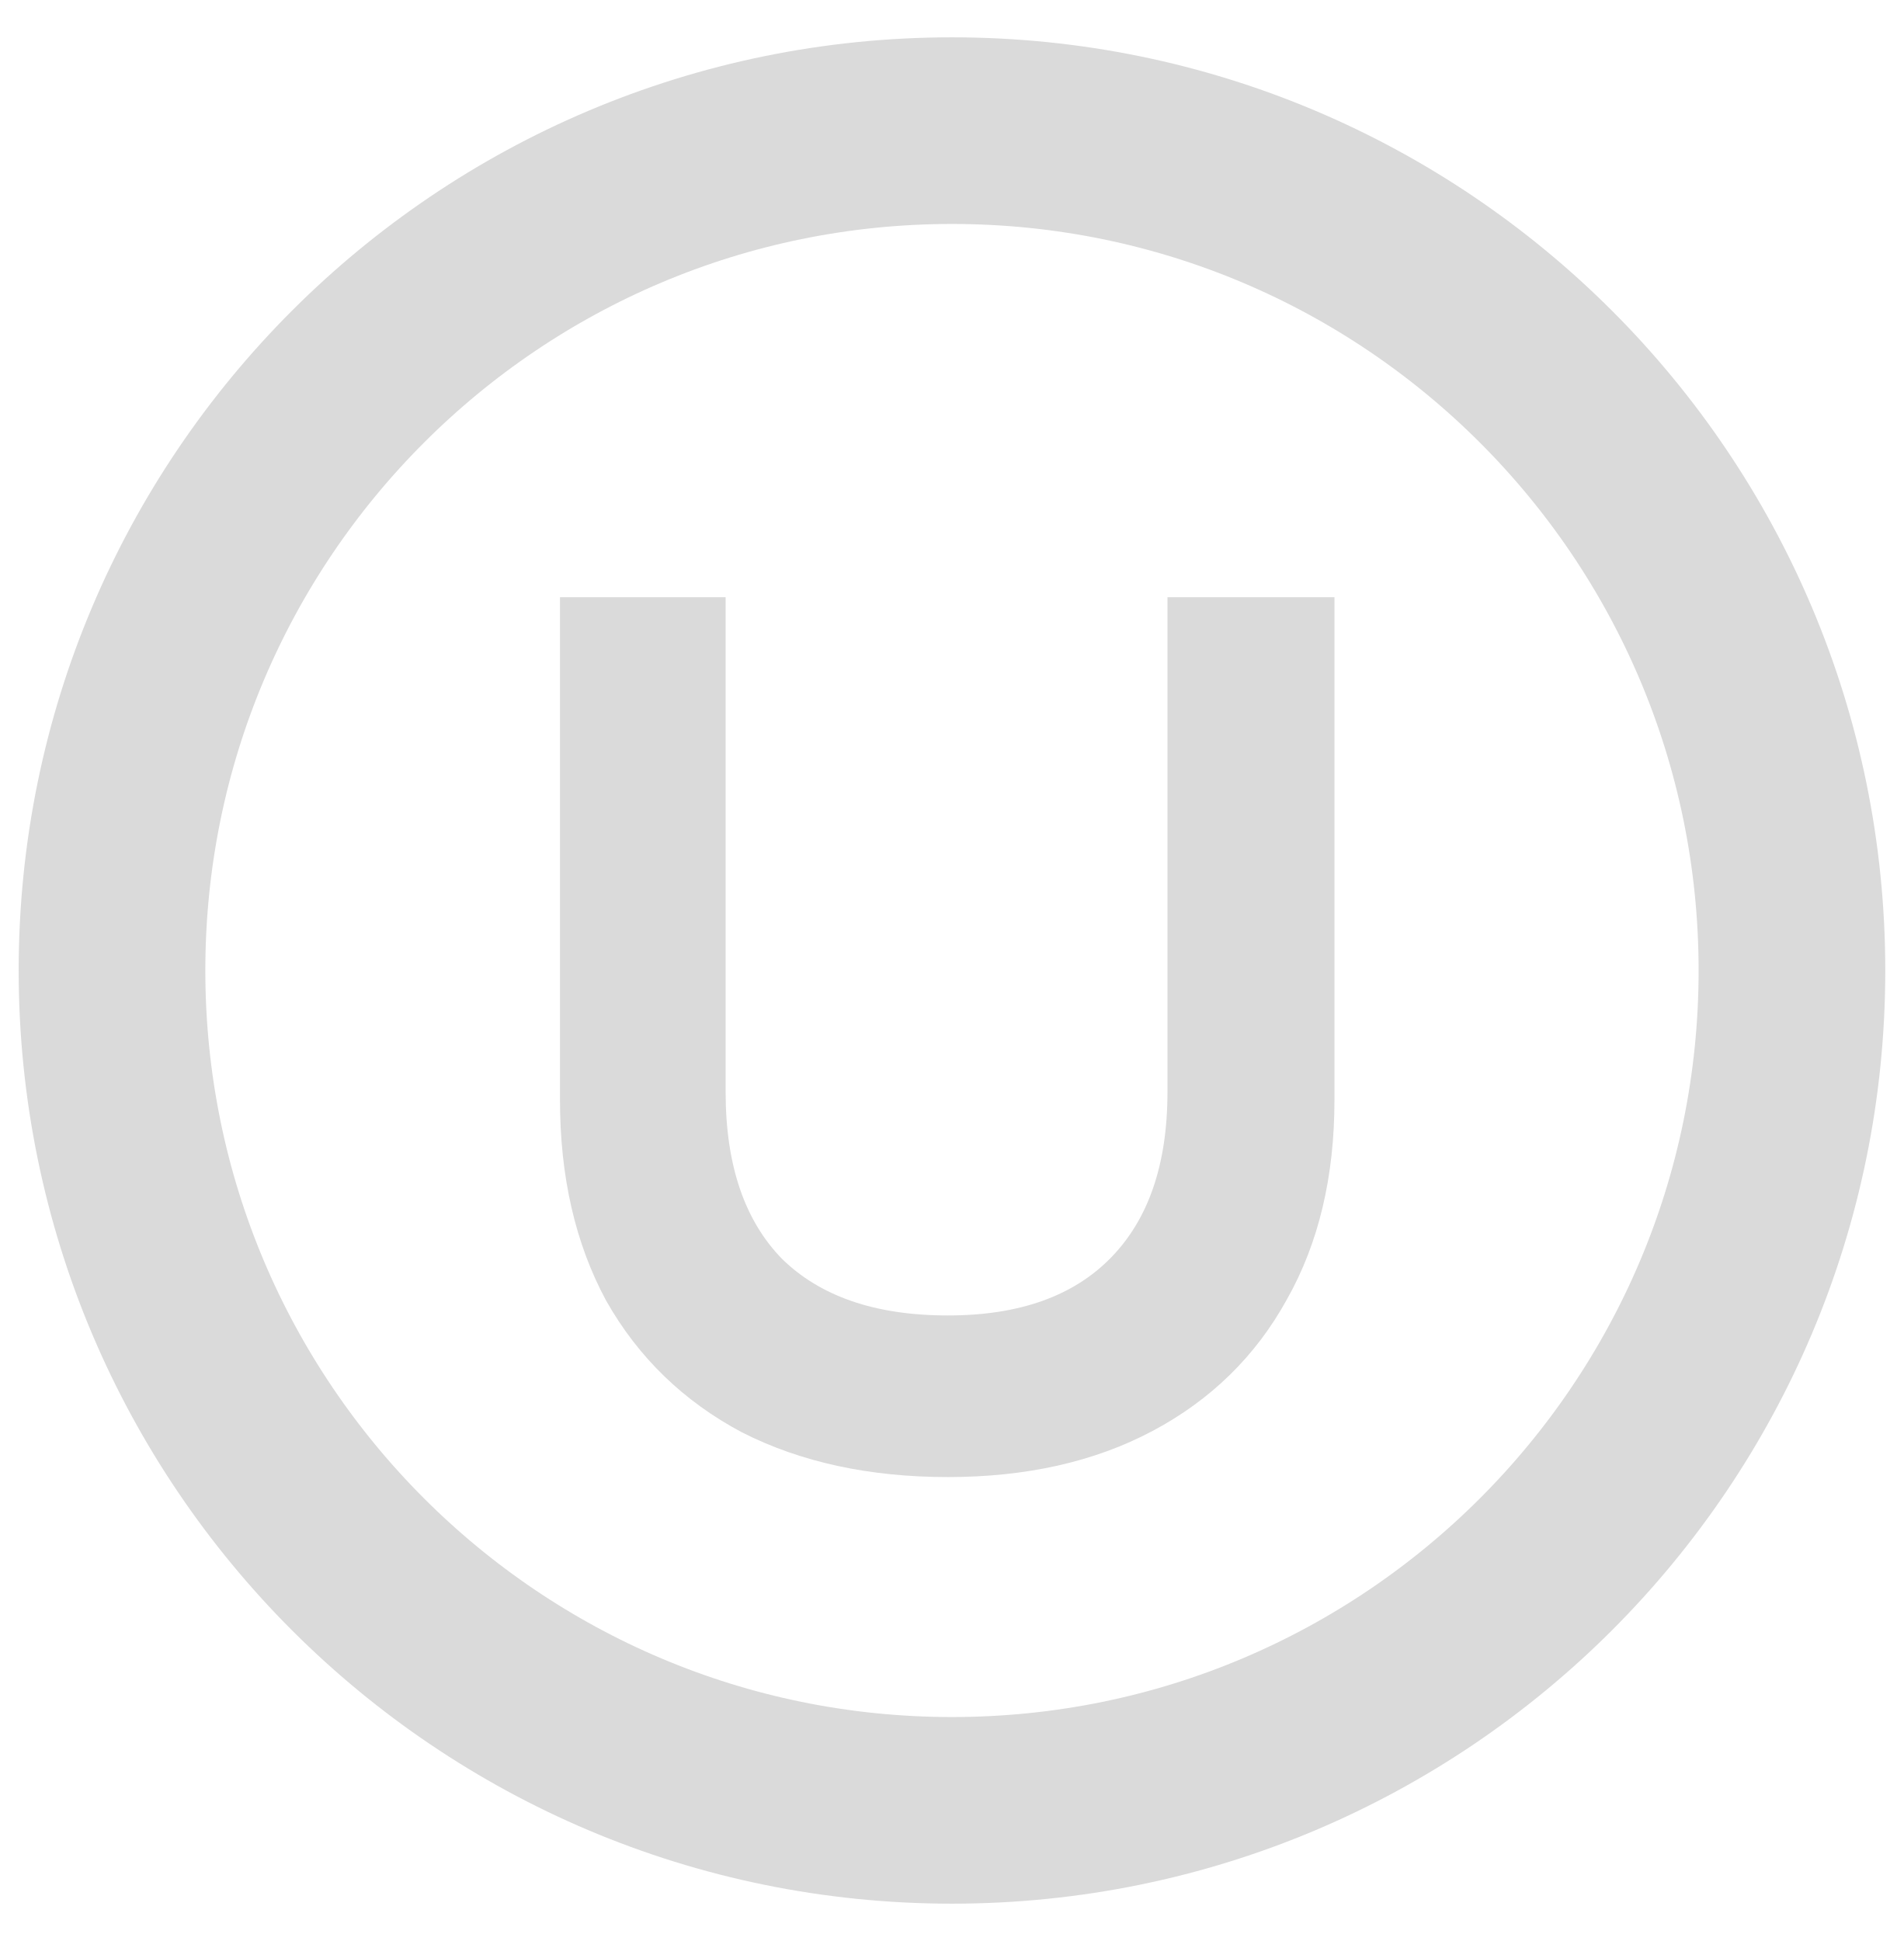
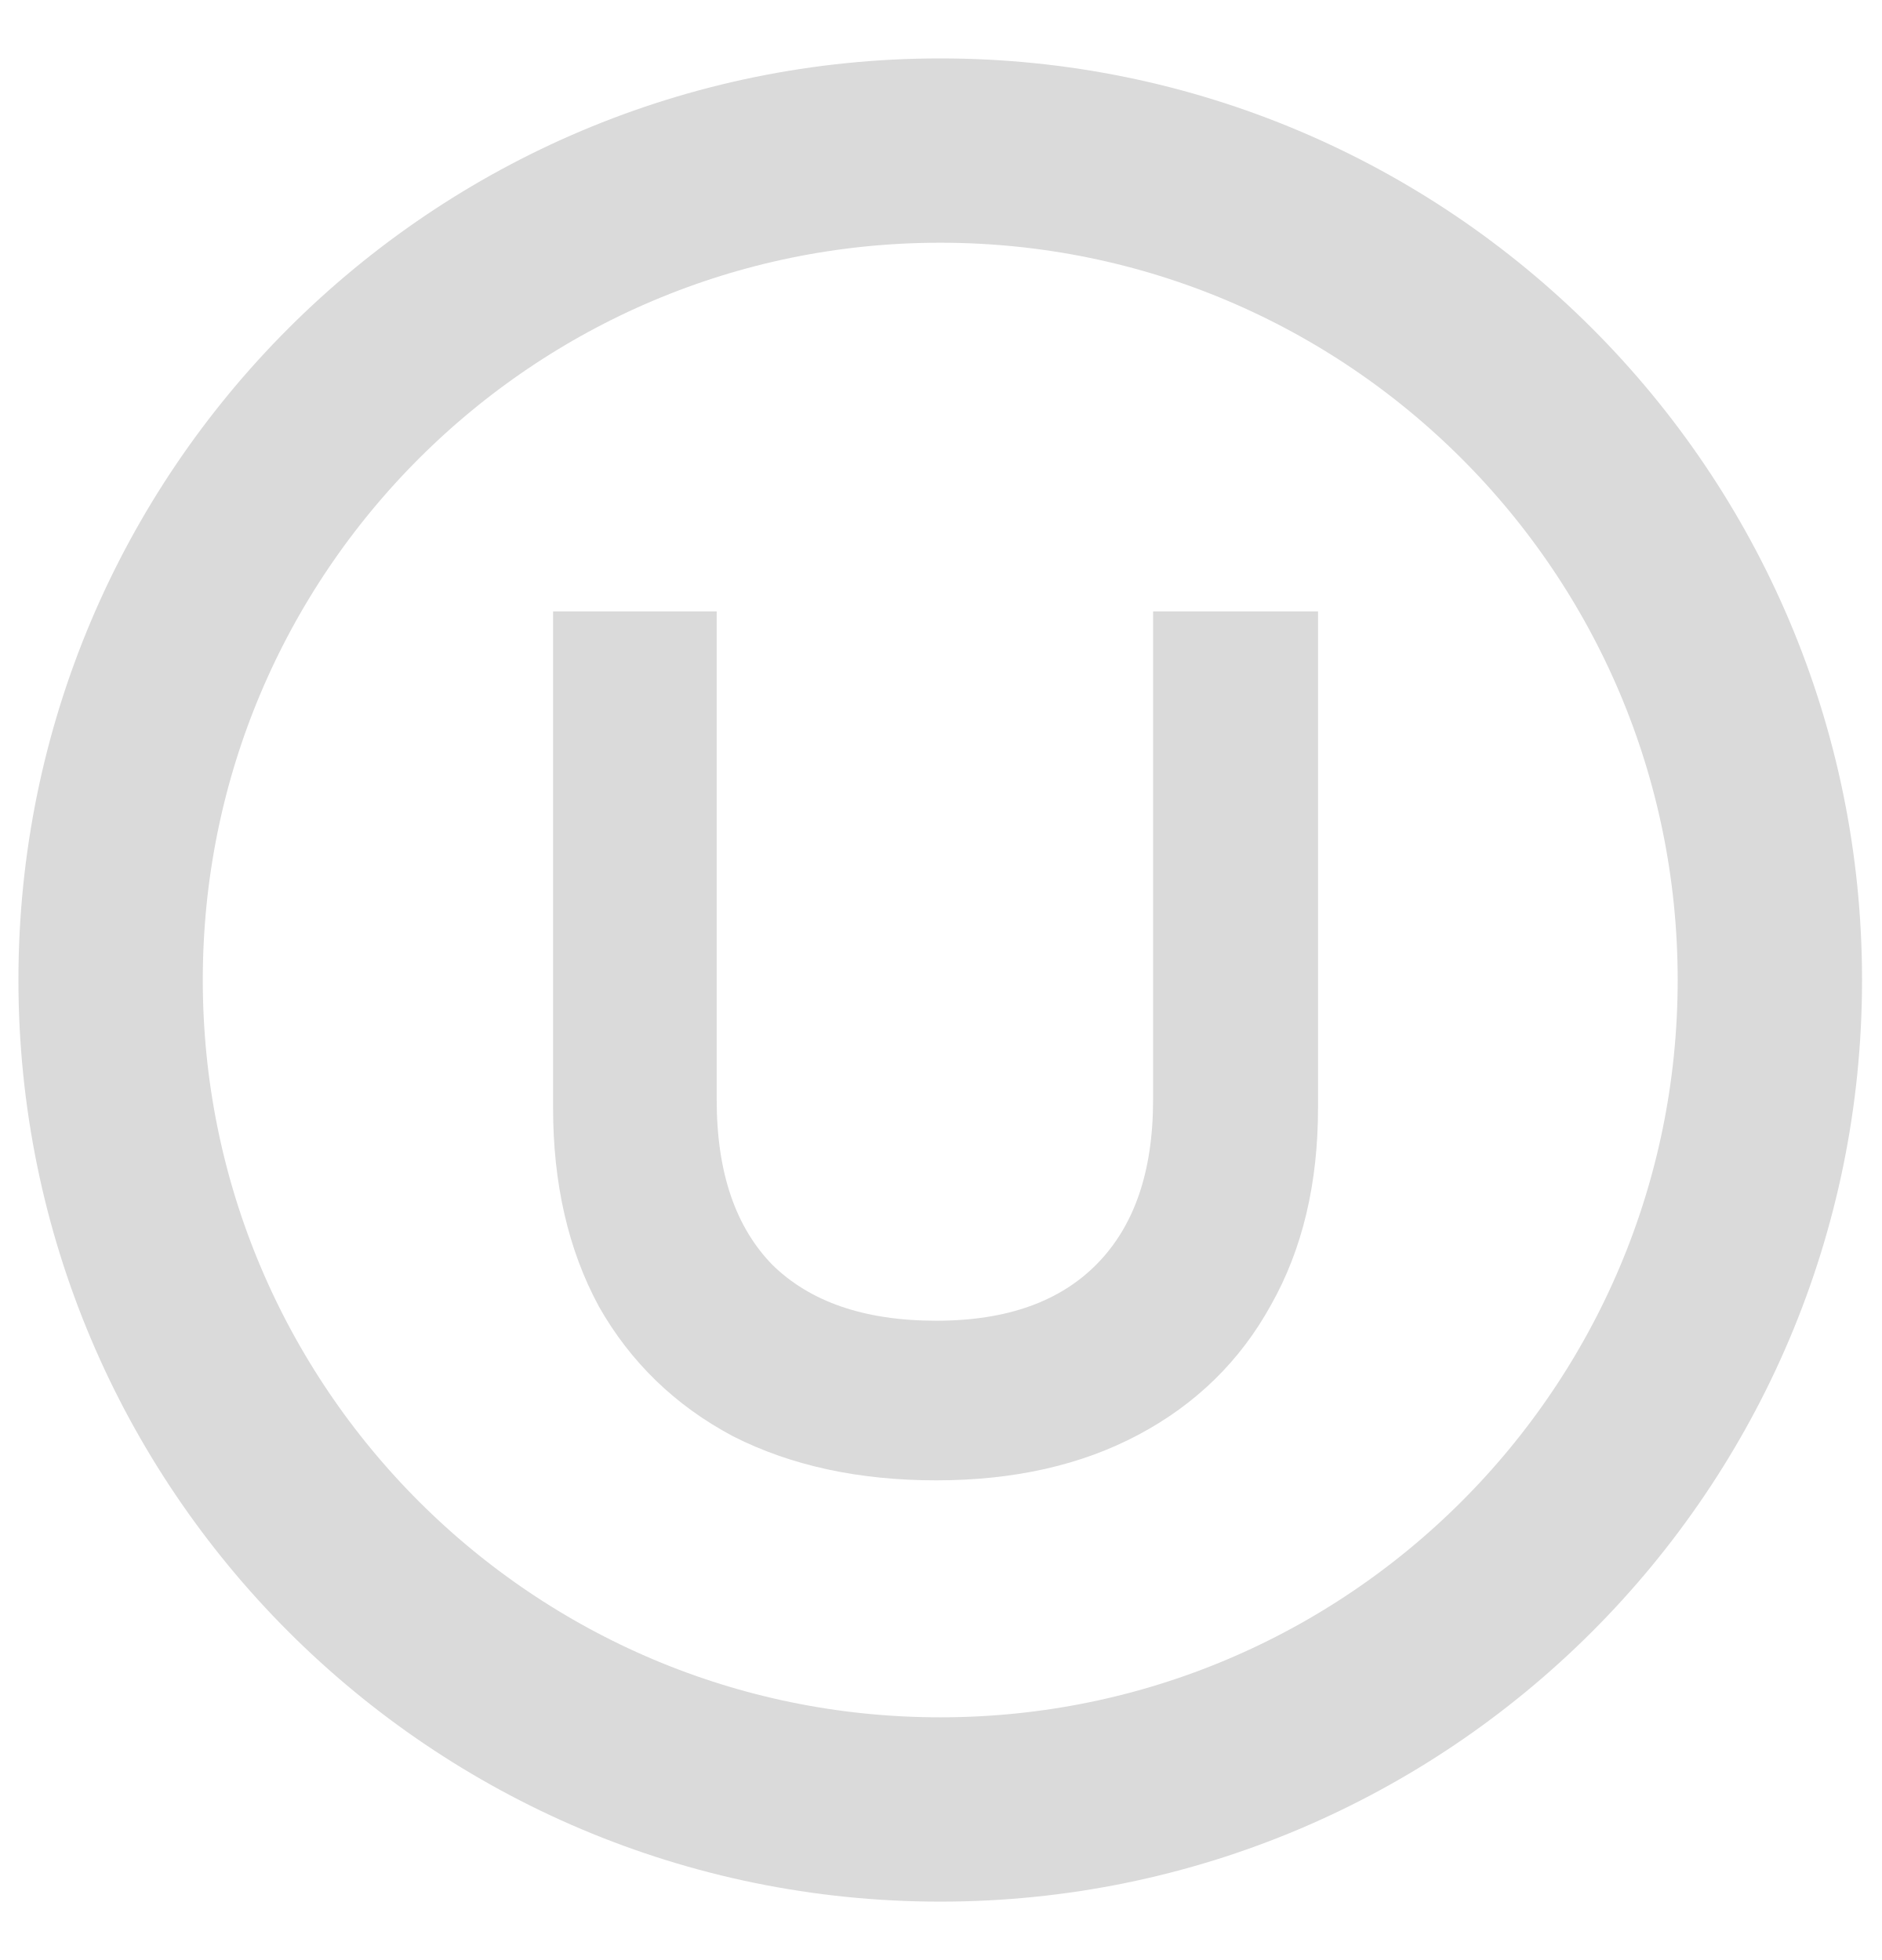
- <svg xmlns="http://www.w3.org/2000/svg" width="102" height="104" viewBox="0 0 102 104" fill="none">
-   <path d="M51 97C75.853 97 96 76.853 96 52C96 27.147 75.853 7 51 7C26.147 7 6 27.147 6 52C6 76.853 26.147 97 51 97Z" stroke="#DADADA" stroke-width="10" />
-   <path fill-rule="evenodd" clip-rule="evenodd" d="M38.874 32H30V58.935C30 63.025 30.814 66.623 32.477 69.697L32.481 69.705L32.486 69.713C34.199 72.736 36.623 75.082 39.737 76.74L39.745 76.744L39.753 76.748C42.917 78.356 46.603 79.142 50.781 79.142C54.963 79.142 58.631 78.33 61.753 76.668C64.869 75.01 67.27 72.663 68.936 69.636C70.653 66.605 71.491 63.026 71.491 58.935V32H62.545V58.505C62.545 62.45 61.493 65.367 59.511 67.392C57.534 69.413 54.671 70.483 50.781 70.483C46.841 70.483 43.926 69.434 41.901 67.457C39.925 65.434 38.874 62.496 38.874 58.505V32Z" fill="#DADADA" />
+ <svg xmlns="http://www.w3.org/2000/svg" width="48" height="50" viewBox="0 0 48 50" fill="none">
+   <path d="M23.981 46.16C35.667 46.16 45.14 36.686 45.14 25C45.14 13.314 35.667 3.841 23.981 3.841C12.295 3.841 2.821 13.314 2.821 25C2.821 36.686 12.295 46.16 23.981 46.16Z" stroke="#DADADA" stroke-width="4.702" />
+   <path fill-rule="evenodd" clip-rule="evenodd" d="M18.279 15.597H14.106V28.262C14.106 30.185 14.489 31.877 15.271 33.322L15.273 33.326L15.275 33.33C16.081 34.751 17.22 35.854 18.685 36.634L18.689 36.636L18.692 36.638C20.18 37.394 21.913 37.764 23.878 37.764C25.844 37.764 27.569 37.382 29.037 36.6C30.502 35.821 31.631 34.717 32.414 33.294C33.221 31.868 33.616 30.186 33.616 28.262V15.597H29.409V28.059C29.409 29.915 28.915 31.286 27.983 32.238C27.053 33.188 25.707 33.692 23.878 33.692C22.025 33.692 20.654 33.199 19.702 32.269C18.773 31.317 18.279 29.936 18.279 28.059V15.597Z" fill="#DADADA" />
</svg>
